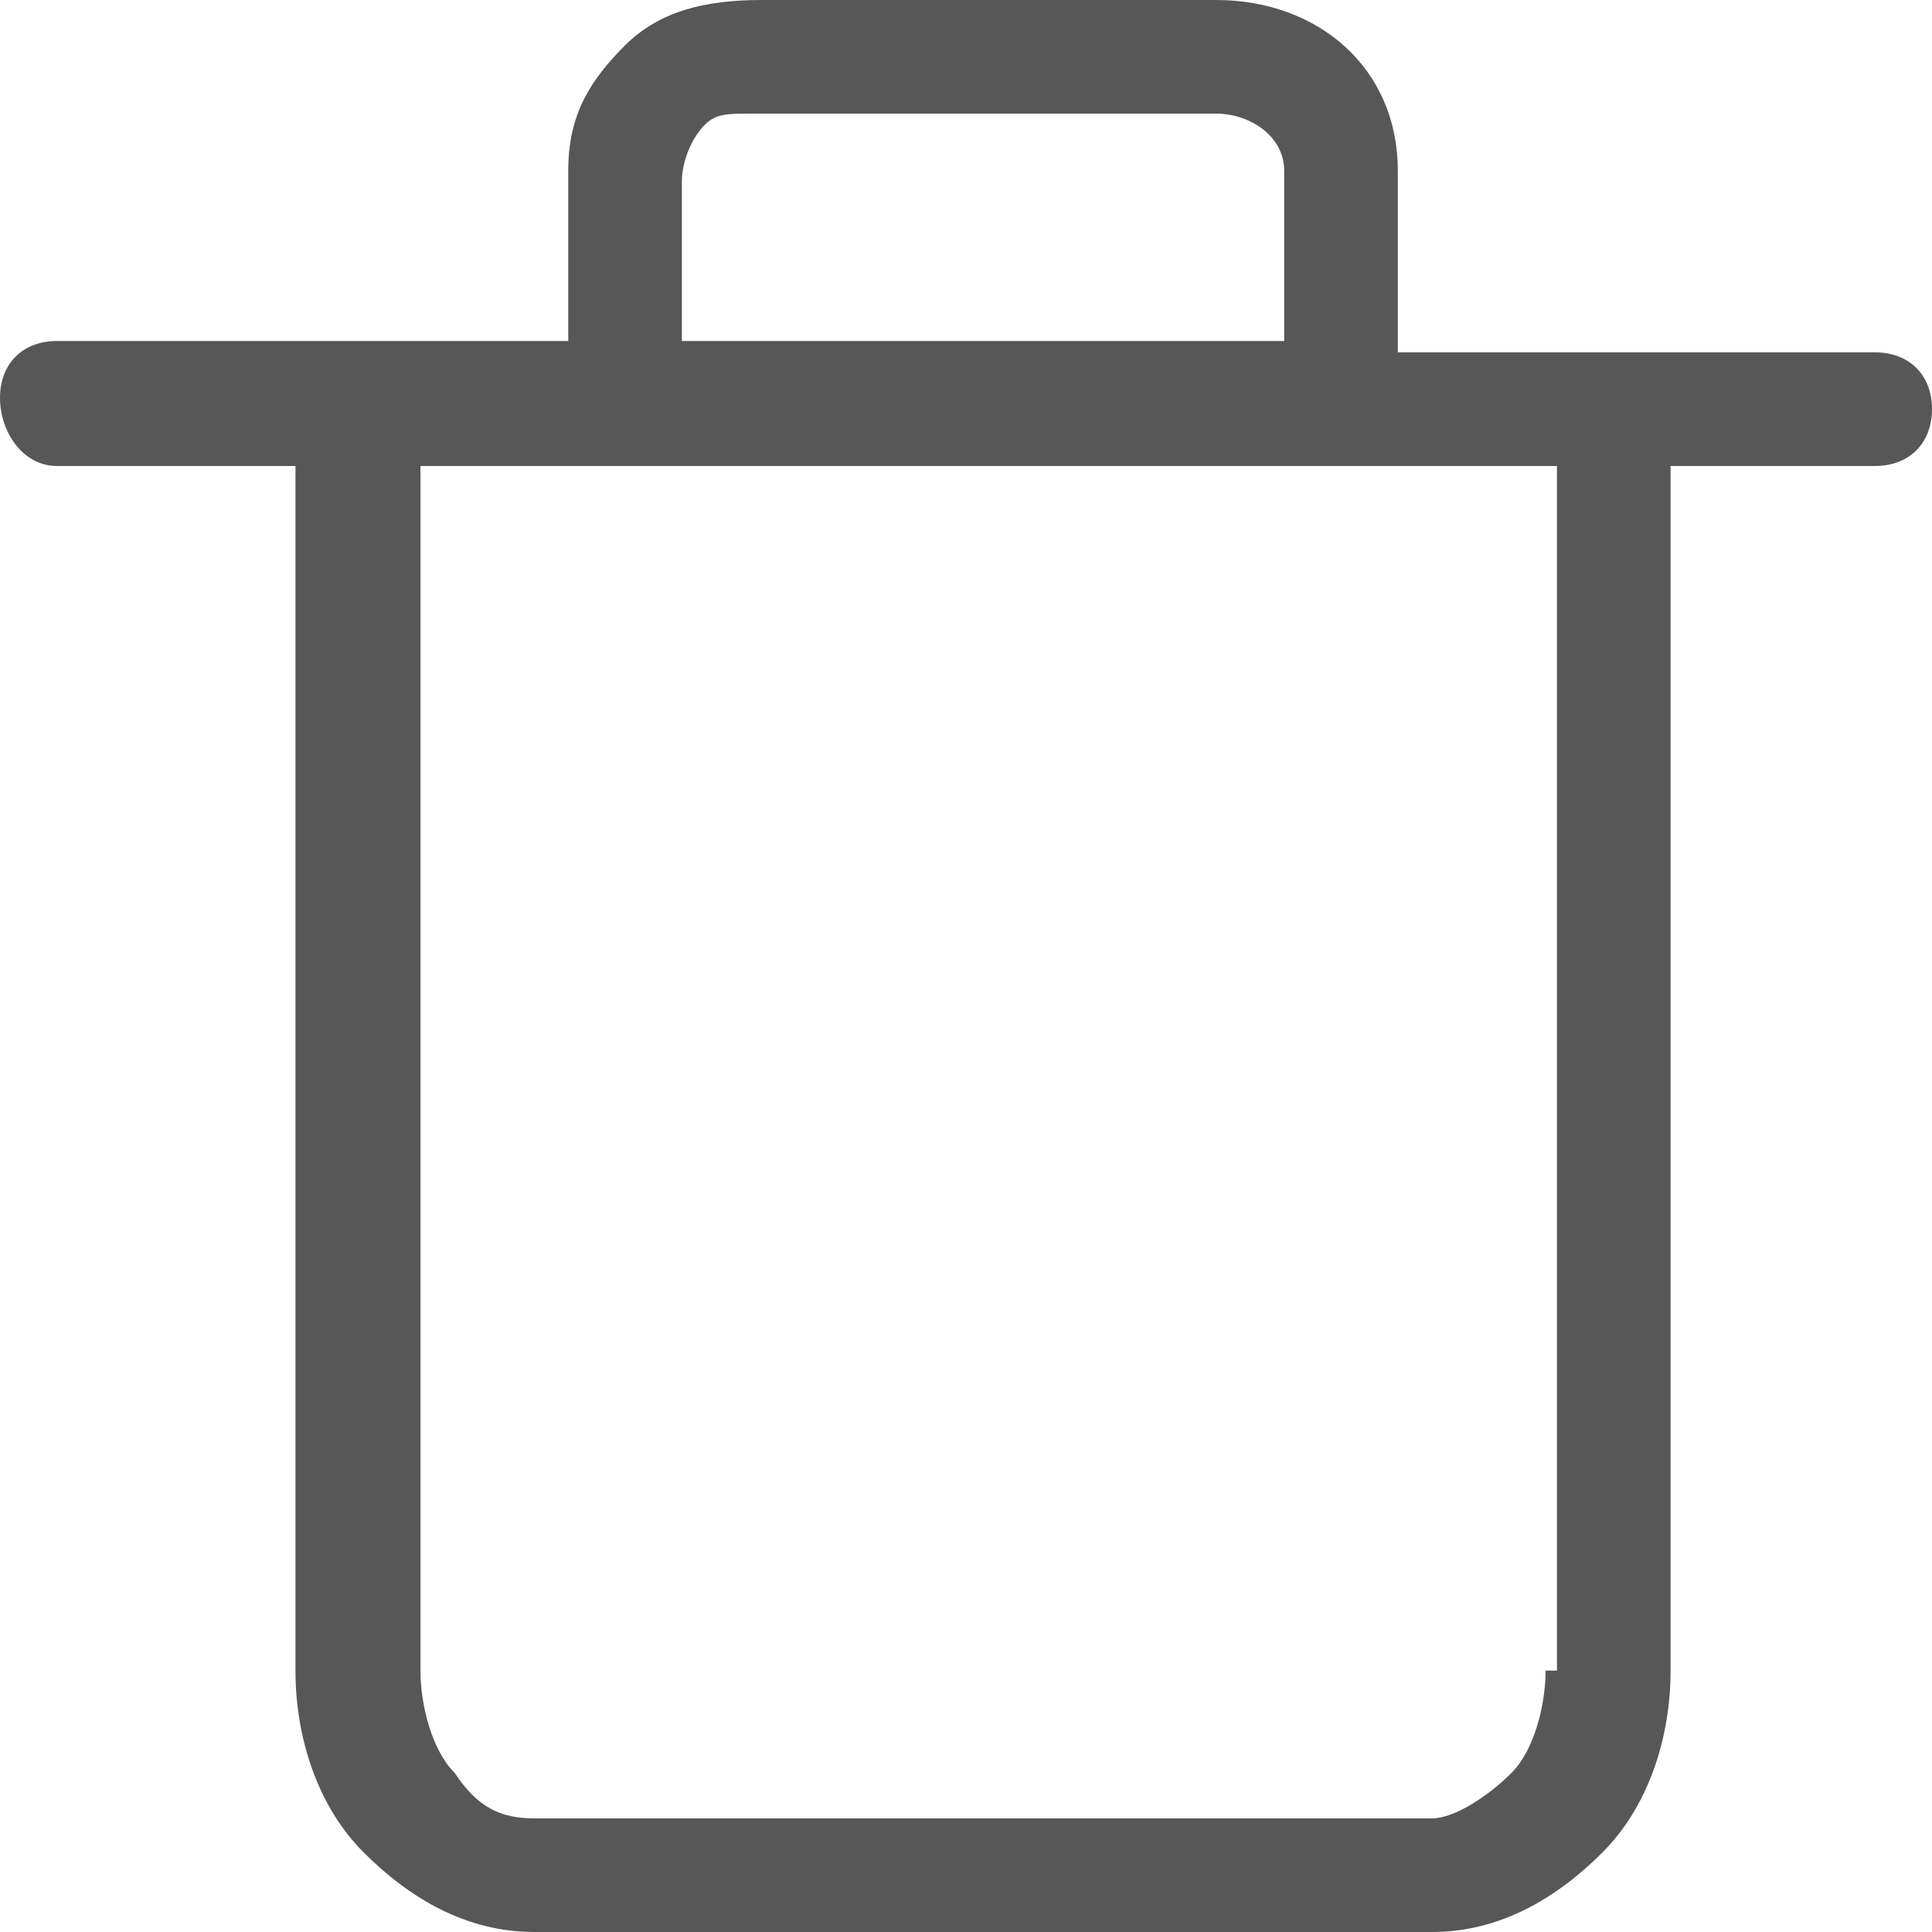
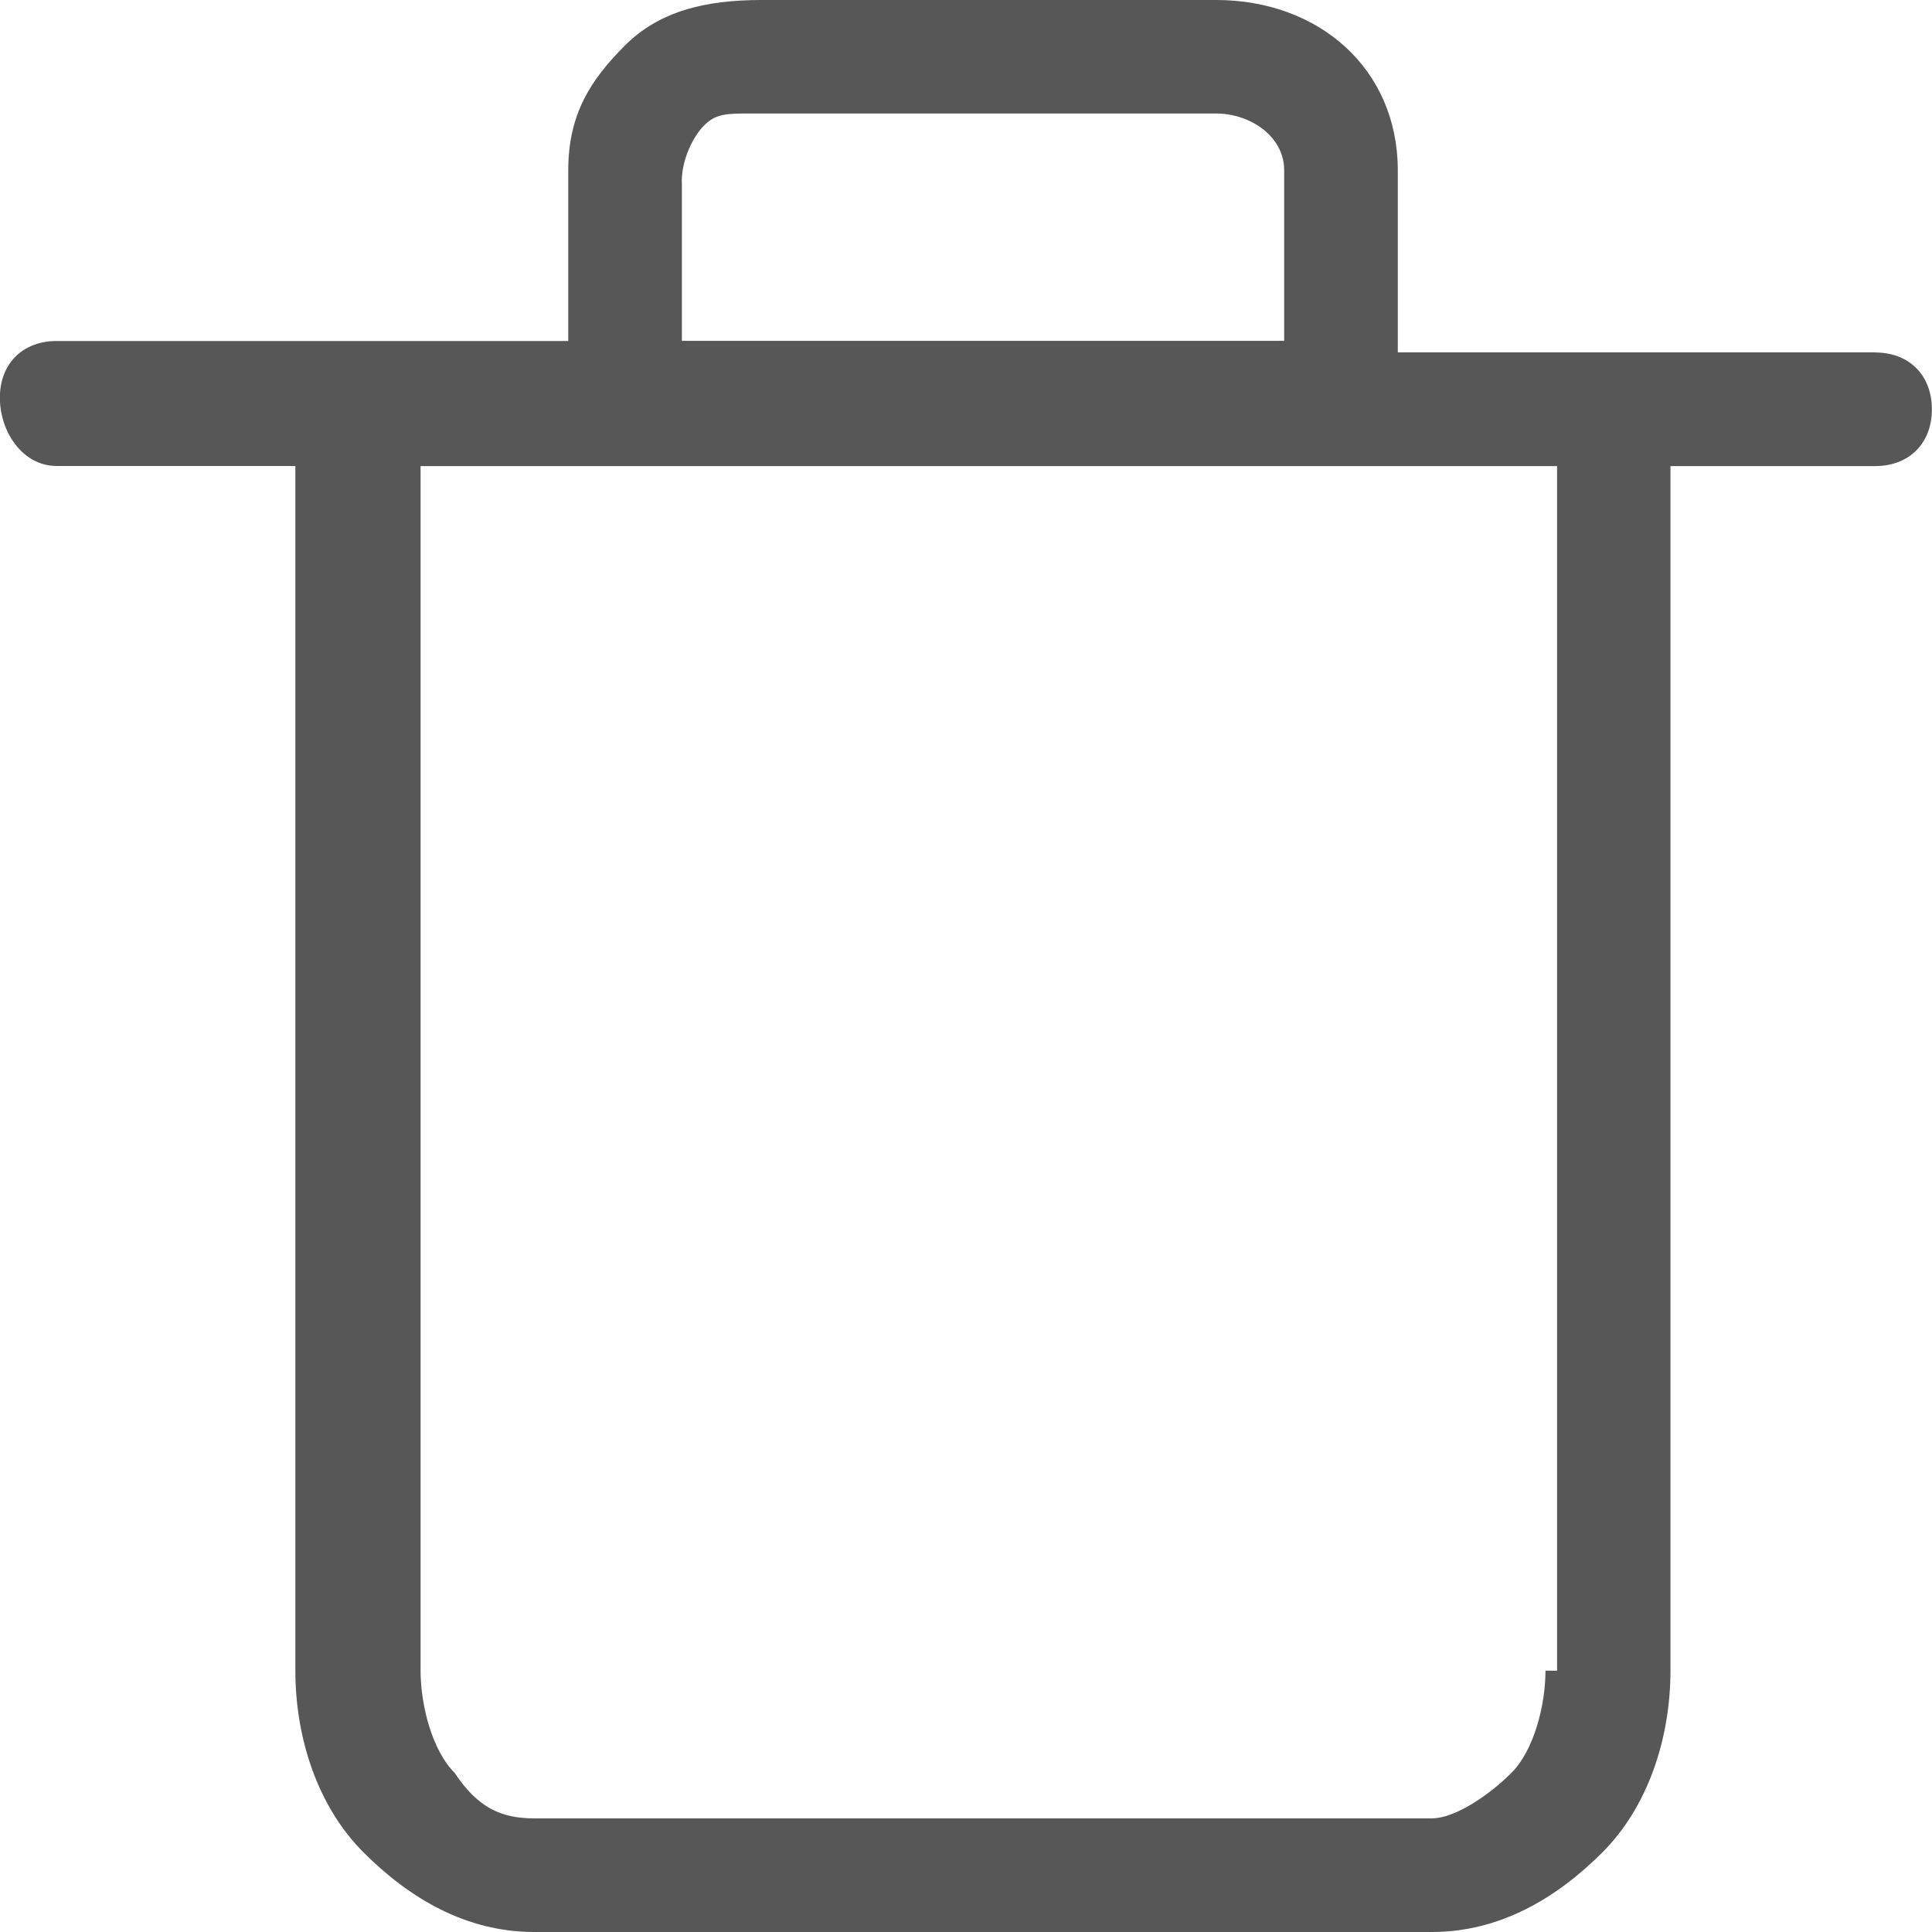
- <svg xmlns="http://www.w3.org/2000/svg" width="16" height="16" viewBox="0 0 16 16" fill="none">
-   <path fill-rule="evenodd" d="M15.529 2.918H11.576V1.412C11.576 0.565 10.918 0 10.071 0H6.306C5.835 0 5.459 0.094 5.176 0.376C4.894 0.659 4.706 0.941 4.706 1.412V2.824H0.471C0.188 2.824 0 3.012 0 3.294C0 3.576 0.188 3.859 0.471 3.859H2.447V13.835C2.447 14.4 2.635 14.965 3.012 15.341C3.388 15.718 3.859 16 4.424 16H11.859C12.424 16 12.894 15.718 13.271 15.341C13.647 14.965 13.835 14.4 13.835 13.835V3.859H15.529C15.812 3.859 16 3.671 16 3.388C16 3.106 15.812 2.918 15.529 2.918ZM5.647 1.506C5.647 1.318 5.741 1.129 5.835 1.035C5.929 0.941 6.024 0.941 6.212 0.941H10.071C10.353 0.941 10.635 1.129 10.635 1.412V2.824H5.647V1.506ZM12.8 13.835C12.8 14.118 12.706 14.494 12.518 14.682C12.329 14.871 12.047 15.059 11.859 15.059H4.424C4.141 15.059 3.953 14.965 3.765 14.682C3.576 14.494 3.482 14.118 3.482 13.835V3.859H12.894V13.835H12.8Z" fill="#575757" />
+ <svg xmlns="http://www.w3.org/2000/svg" width="16" height="16" fill="none">
+   <path fill-rule="evenodd" d="M15.53 2.918h-3.954V1.412C11.576.565 10.918 0 10.072 0H6.306c-.47 0-.847.094-1.13.376-.282.283-.47.565-.47 1.036v1.412H.47c-.283 0-.471.188-.471.47s.188.565.47.565h1.977v9.976c0 .565.188 1.13.565 1.506.376.377.847.659 1.412.659h7.435c.565 0 1.035-.282 1.412-.659.376-.376.564-.941.564-1.506V3.86h1.694c.283 0 .471-.188.471-.47 0-.283-.188-.471-.47-.471ZM5.646 1.506c0-.188.094-.377.188-.47C5.93.94 6.024.94 6.212.94h3.859c.282 0 .564.188.564.47v1.413H5.647V1.506Zm7.153 12.33c0 .282-.094.658-.282.846-.189.189-.47.377-.66.377H4.425c-.283 0-.471-.094-.66-.377-.188-.188-.282-.564-.282-.847V3.86h9.412v9.976H12.8Z" fill="#575757" />
</svg>
